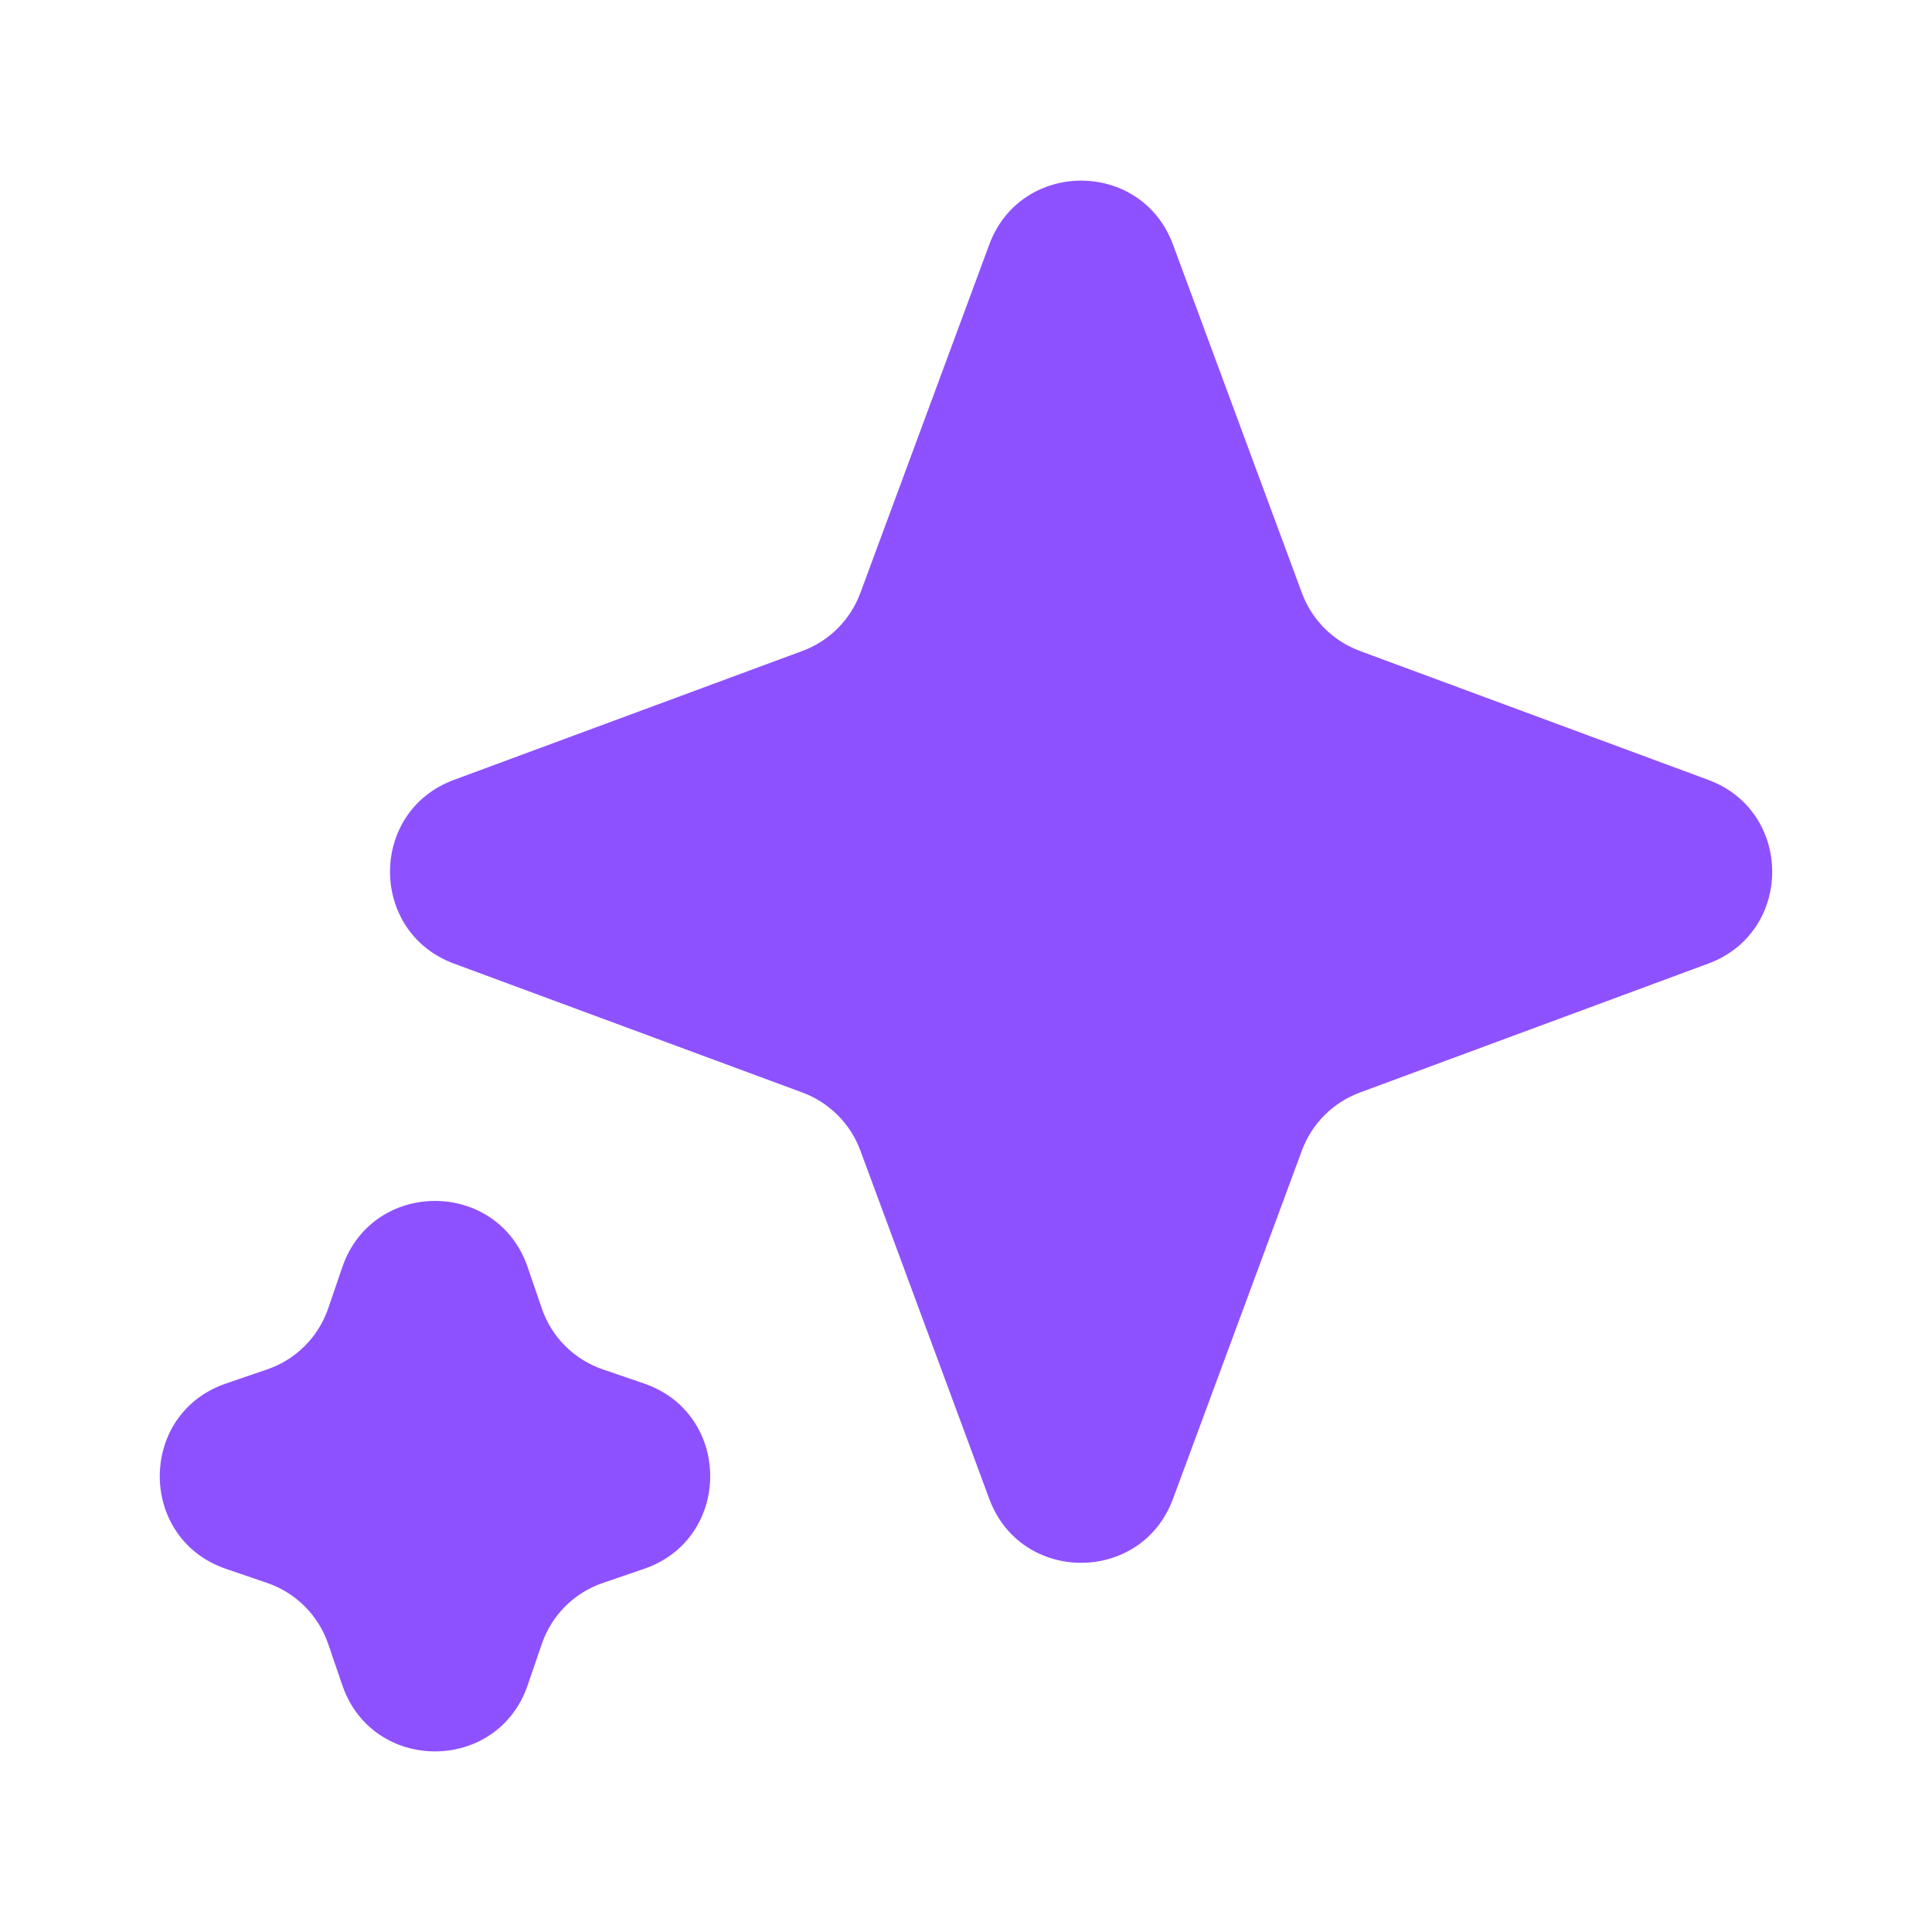
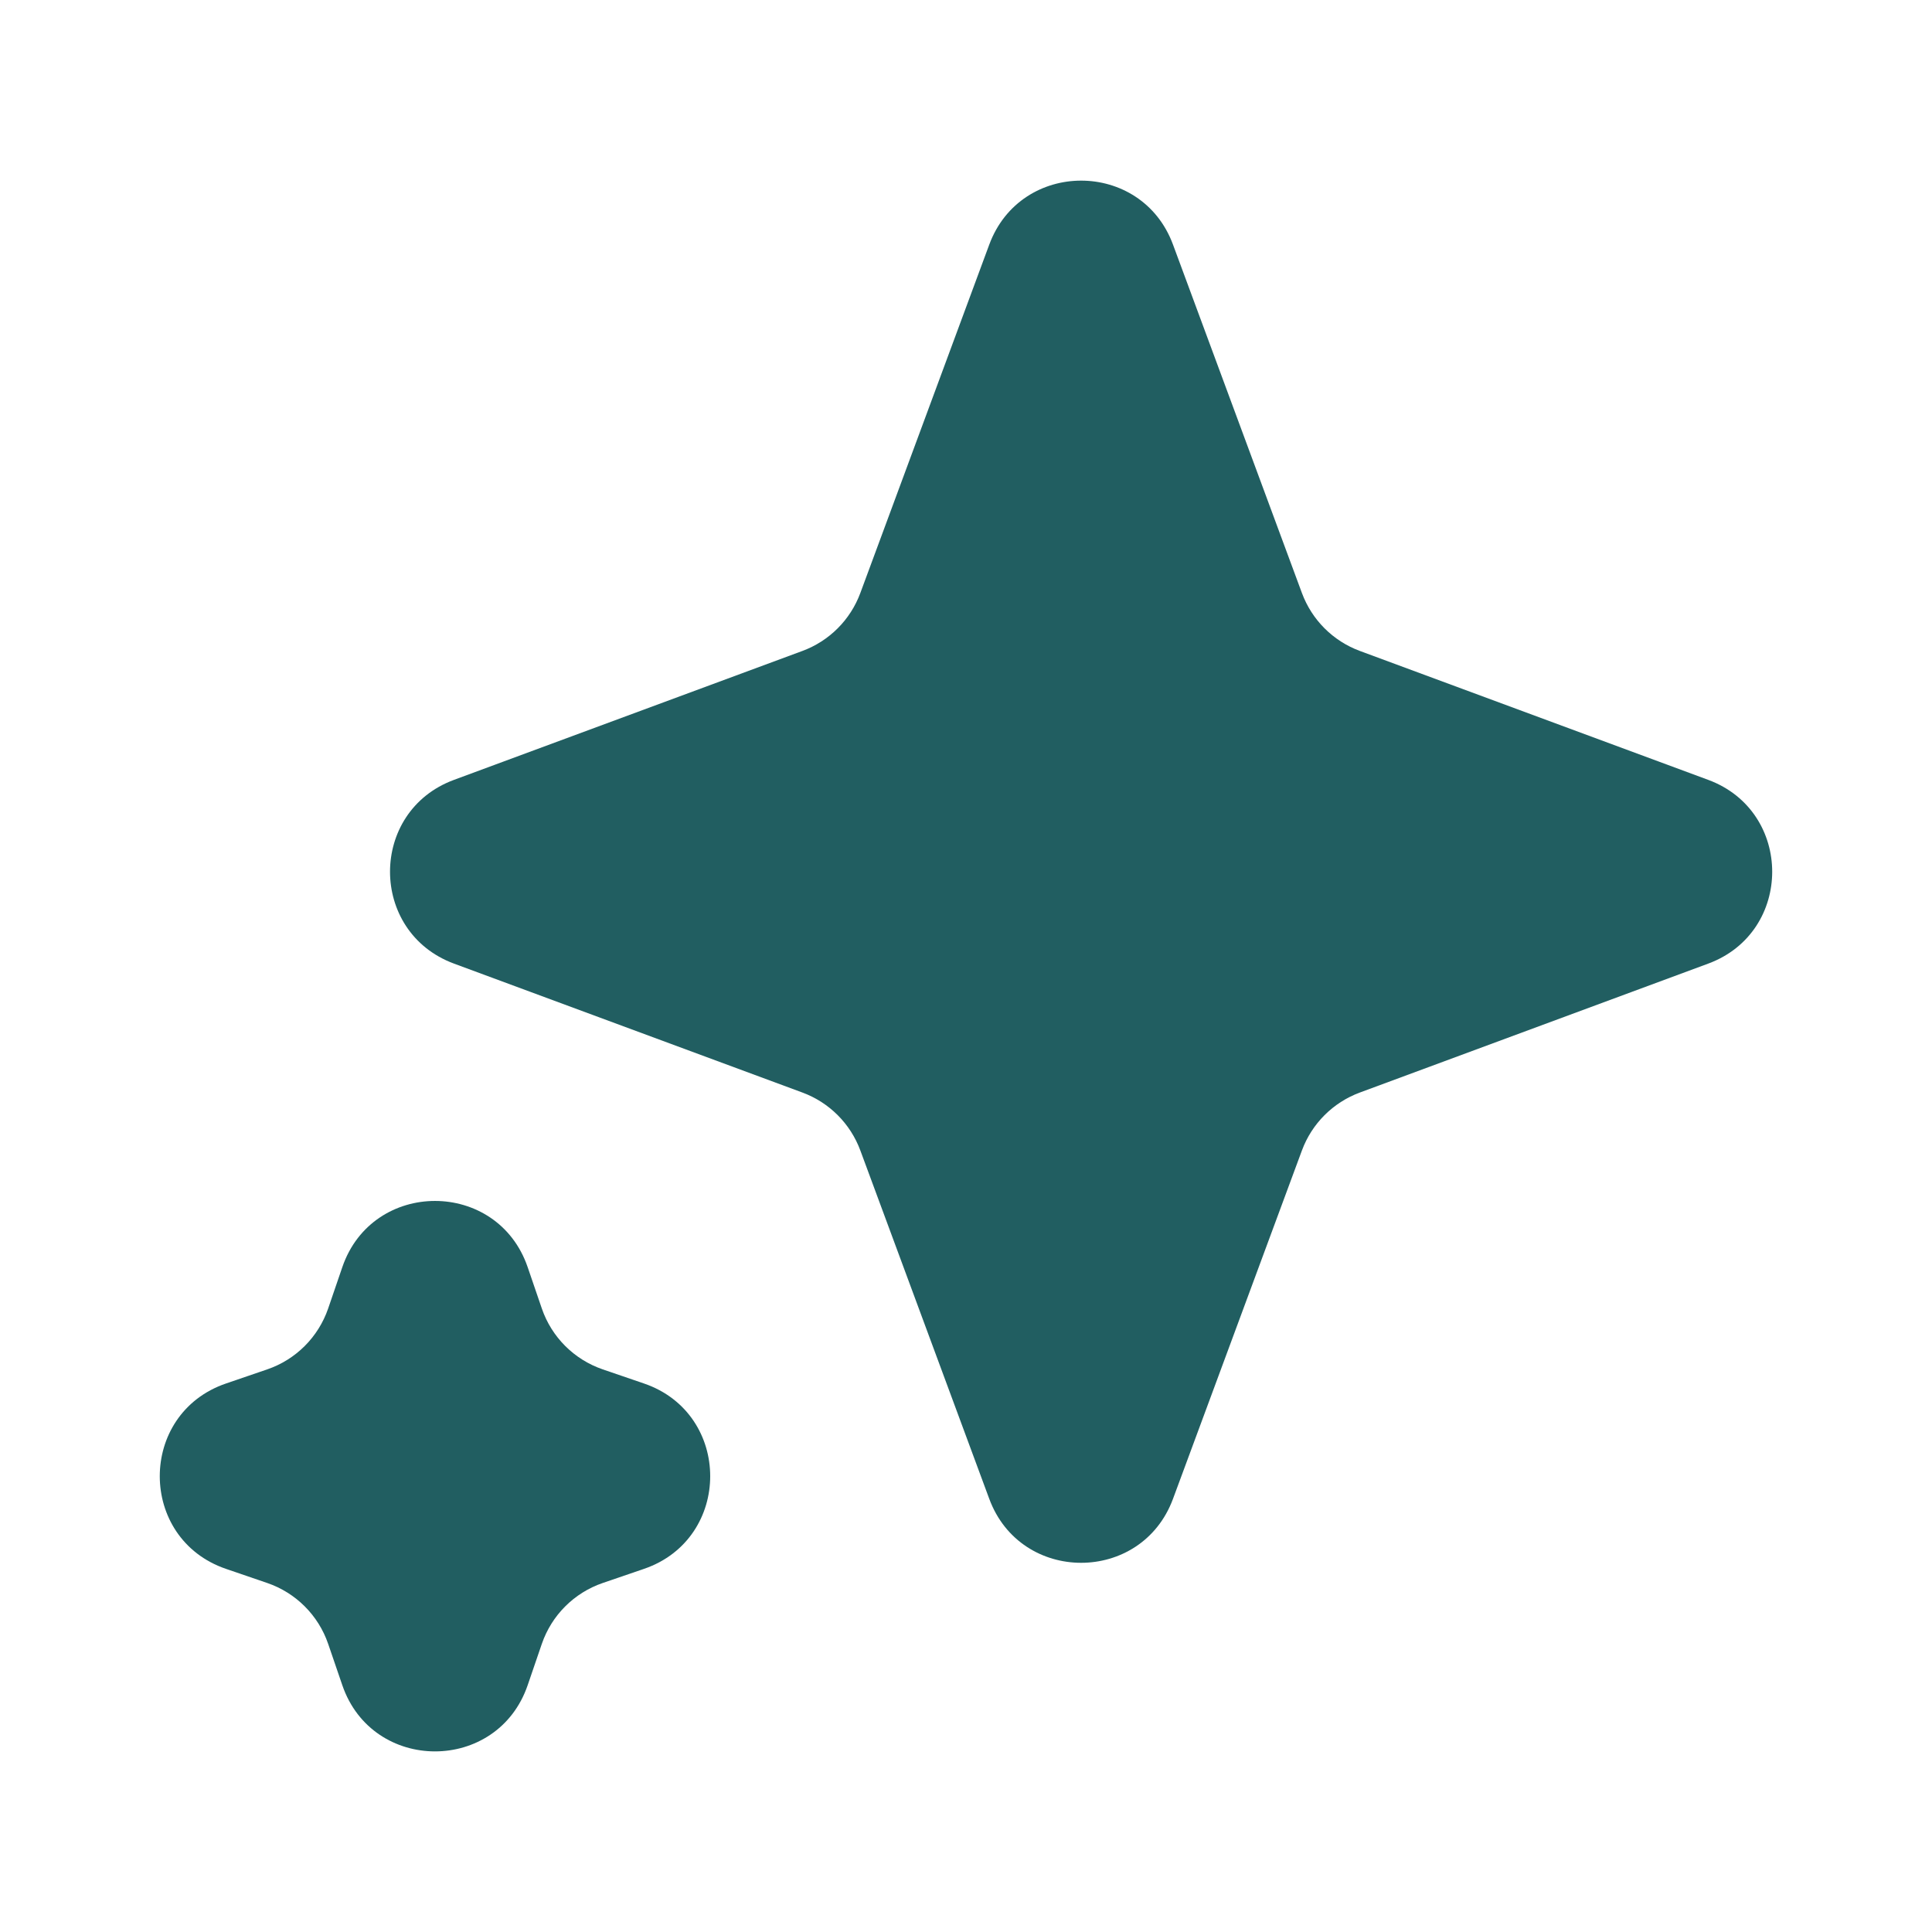
<svg xmlns="http://www.w3.org/2000/svg" id="Layer_1" data-name="Layer 1" viewBox="0 0 500 500">
-   <path class="cls-1" fill="#8e51ff" d="M256.02,63.3c8.17-22.07,39.39-22.07,47.55,0l33.37,90.18c2.57,6.94,8.04,12.41,14.98,14.98l90.17,33.37c22.07,8.17,22.07,39.39,0,47.55l-90.17,33.37c-6.94,2.57-12.41,8.04-14.98,14.98l-33.37,90.17c-8.17,22.07-39.39,22.07-47.55,0l-33.37-90.17c-2.57-6.94-8.04-12.41-14.98-14.98l-90.18-33.37c-22.07-8.17-22.07-39.39,0-47.55l90.18-33.37c6.94-2.57,12.41-8.04,14.98-14.98l33.37-90.18Z" />
-   <path class="cls-1" fill="#8e51ff" d="M88.59,327.94c7.83-22.85,40.14-22.85,47.97,0l3.66,10.69c2.54,7.41,8.36,13.22,15.76,15.76l10.69,3.66c22.84,7.83,22.84,40.14,0,47.97l-10.69,3.66c-7.41,2.54-13.22,8.36-15.76,15.76l-3.66,10.69c-7.83,22.84-40.14,22.84-47.97,0l-3.66-10.69c-2.54-7.41-8.36-13.22-15.76-15.76l-10.69-3.66c-22.84-7.83-22.84-40.14,0-47.97l10.69-3.66c7.41-2.54,13.22-8.36,15.76-15.76l3.66-10.69Z" />
+   <path class="cls-1" fill="#215e61" d="M256.02,63.3c8.17-22.07,39.39-22.07,47.55,0l33.37,90.18c2.57,6.94,8.04,12.41,14.98,14.98l90.17,33.37c22.07,8.17,22.07,39.39,0,47.55l-90.17,33.37c-6.94,2.57-12.41,8.04-14.98,14.98l-33.37,90.17c-8.17,22.07-39.39,22.07-47.55,0l-33.37-90.17c-2.57-6.94-8.04-12.41-14.98-14.98l-90.18-33.37c-22.07-8.17-22.07-39.39,0-47.55l90.18-33.37c6.94-2.57,12.41-8.04,14.98-14.98l33.37-90.18Z" />
+   <path class="cls-1" fill="#215e61" d="M88.59,327.94c7.83-22.85,40.14-22.85,47.97,0l3.66,10.69c2.54,7.41,8.36,13.22,15.76,15.76l10.69,3.66c22.84,7.83,22.84,40.14,0,47.97l-10.69,3.66c-7.41,2.54-13.22,8.36-15.76,15.76l-3.66,10.69c-7.83,22.84-40.14,22.84-47.97,0l-3.66-10.69c-2.54-7.41-8.36-13.22-15.76-15.76l-10.69-3.66c-22.84-7.83-22.84-40.14,0-47.97l10.69-3.66c7.41-2.54,13.22-8.36,15.76-15.76l3.66-10.69Z" />
</svg>
